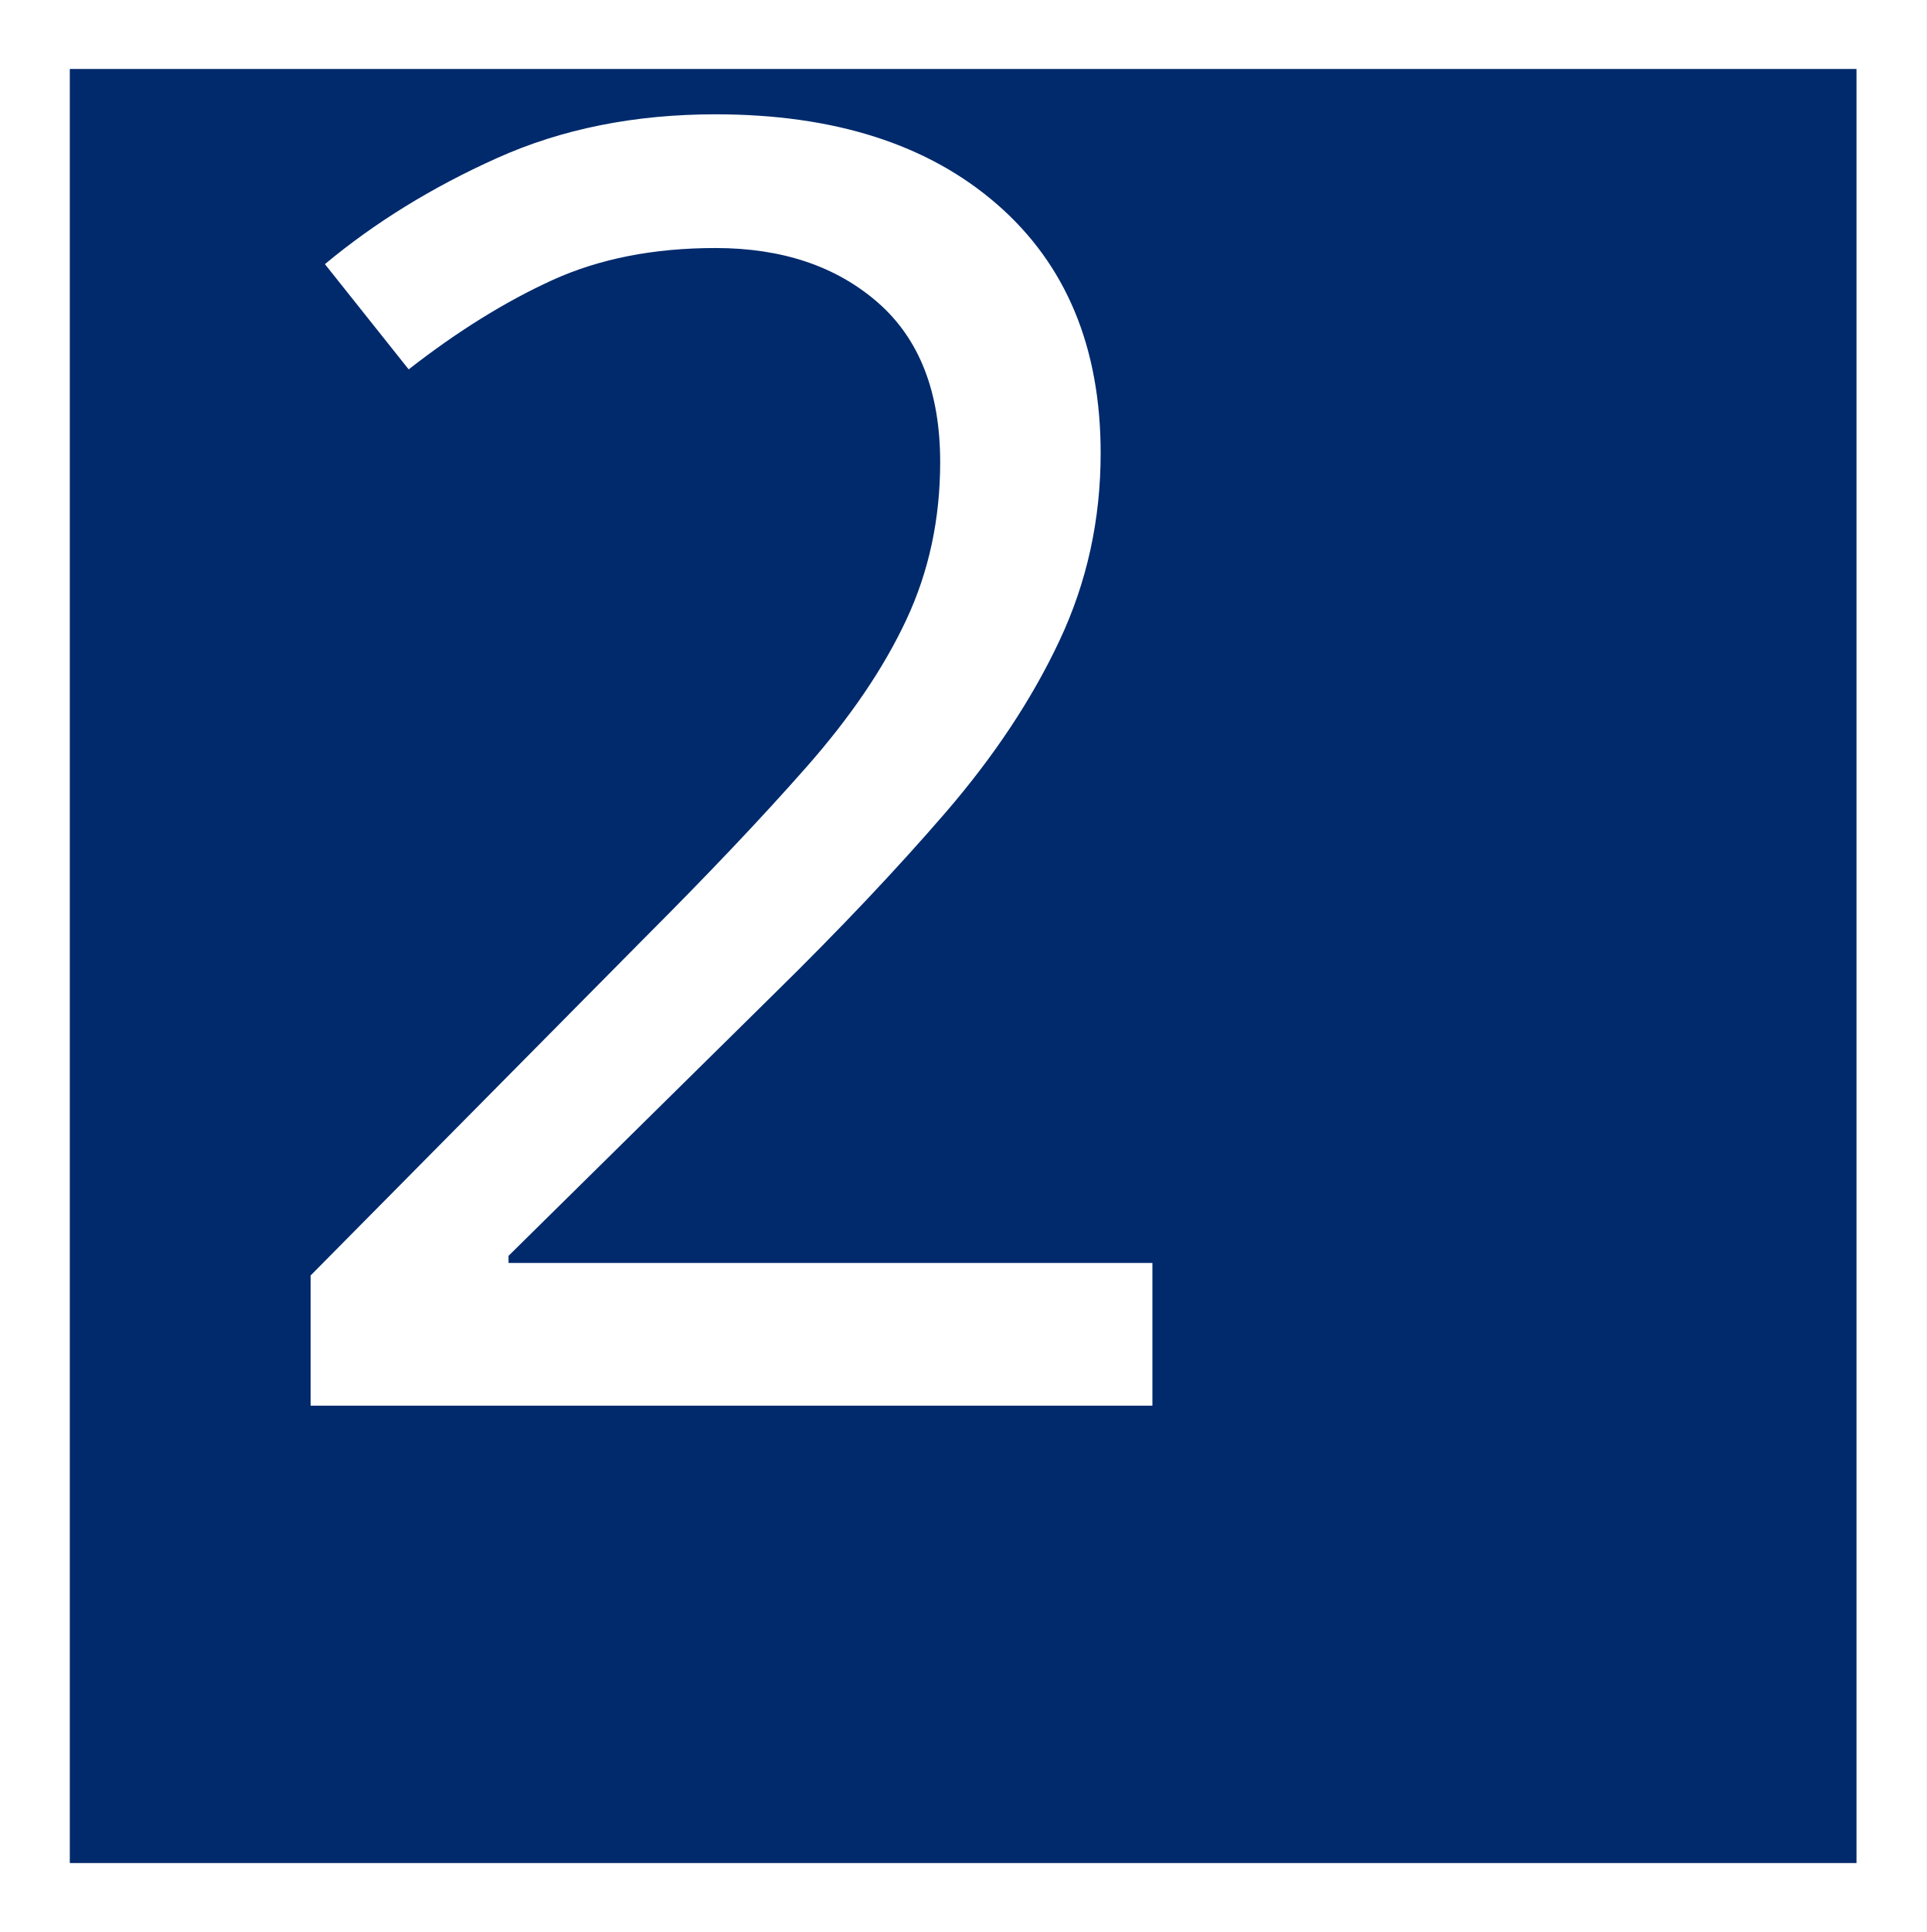
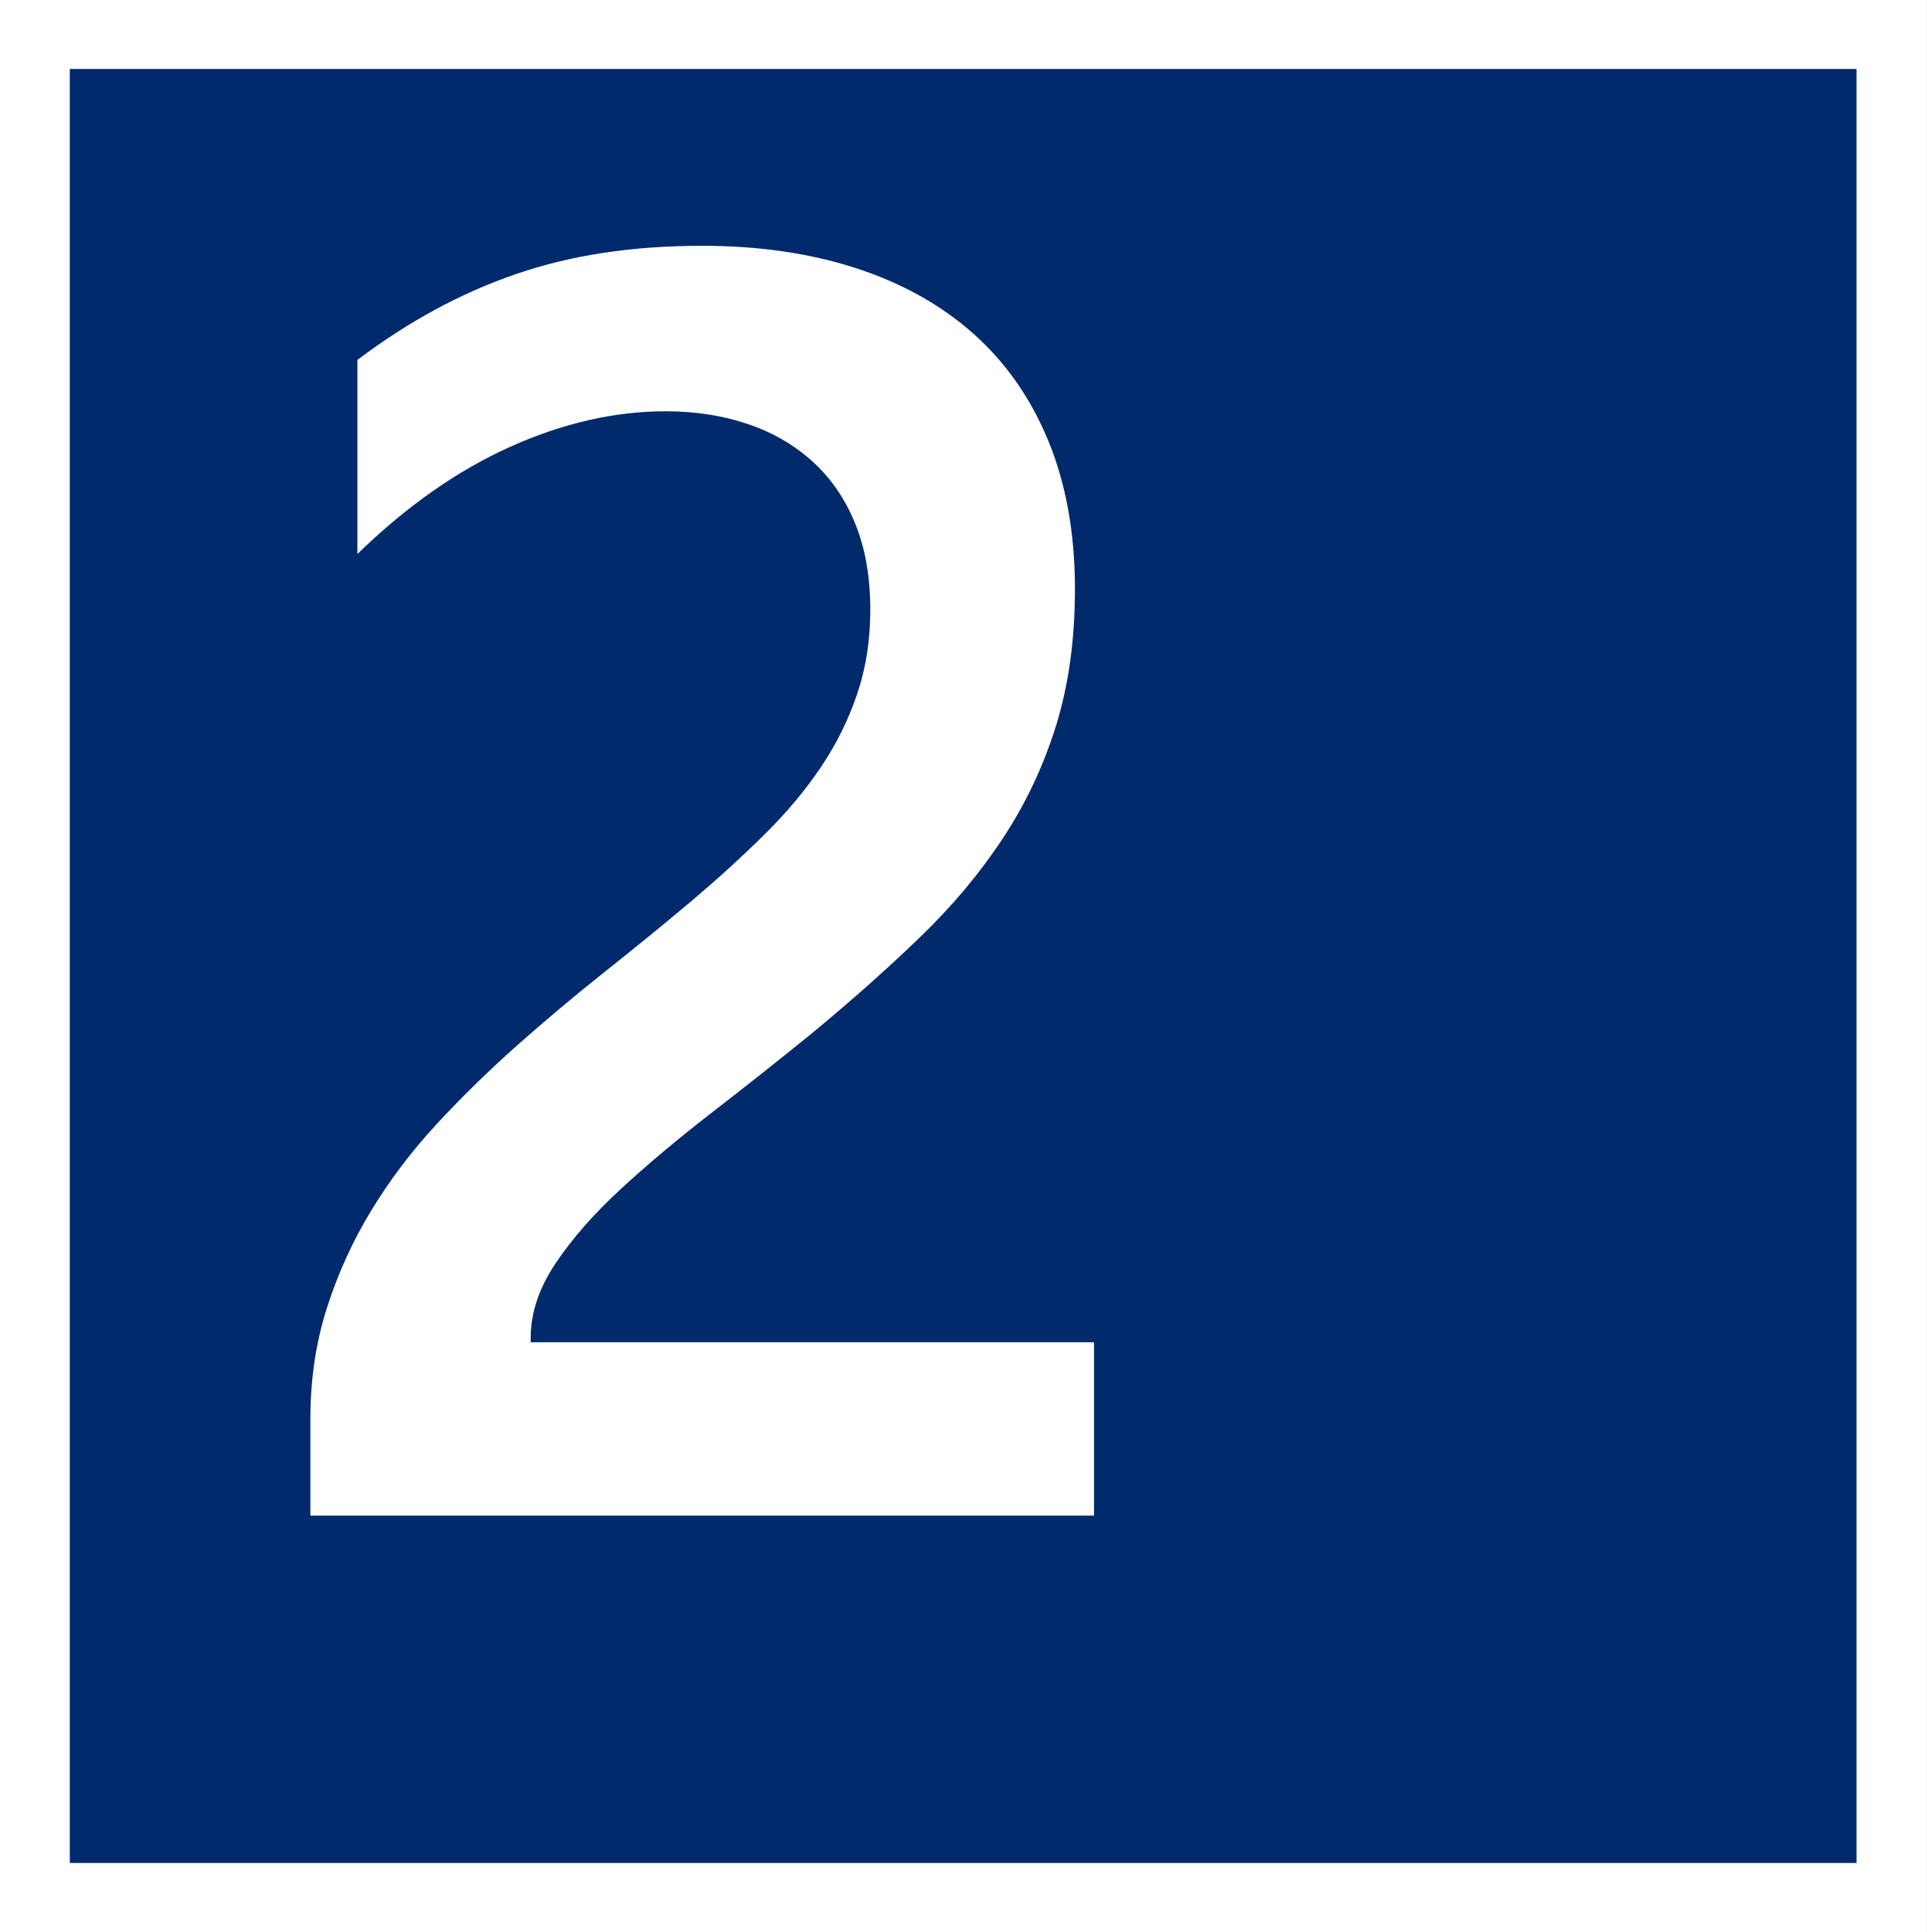
- <svg xmlns="http://www.w3.org/2000/svg" fill="none" fill-rule="evenodd" stroke="black" stroke-width="0.501" stroke-linejoin="bevel" stroke-miterlimit="10" font-family="Times New Roman" font-size="16" style="font-variant-ligatures:none" version="1.1" overflow="visible" width="248.321pt" height="249.007pt" viewBox="3975 -2077.55 248.321 249.007">
+ <svg xmlns="http://www.w3.org/2000/svg" fill="none" fill-rule="evenodd" stroke="black" stroke-width="0.501" stroke-linejoin="bevel" stroke-miterlimit="10" font-family="Times New Roman" font-size="16" style="font-variant-ligatures:none" version="1.1" overflow="visible" width="248.321pt" height="249.007pt" viewBox="3975 -2077.62 248.321 249.007">
  <defs>
	</defs>
  <g id="Layer 1" transform="scale(1 -1)">
-     <g id="Group" font-size="229.887" font-family="Segoe UI Semibold" stroke="none">
-       <path d="M 3975,2077.55 L 3975,1828.54 L 4223.32,1828.54 L 4223.32,2077.55 L 3975,2077.55 Z" fill="#ffffff" stroke-linejoin="miter" marker-start="none" marker-end="none" />
-       <path d="M 3984,1837.43 L 3984,2068.66 L 4214.32,2068.66 L 4214.32,1837.43 L 3984,1837.43 Z" fill="#002a6c" stroke-linejoin="miter" marker-start="none" marker-end="none" />
-       <text xml:space="preserve" transform="translate(4004.01 1896.38) scale(1 -1)" kerning="auto" fill="#ffffff" stroke-width="0.25" stroke-linecap="round" stroke-linejoin="round">
-         <tspan x="0" y="0">2</tspan>
-       </text>
+     <g id="Group" stroke="none">
+       <path d="M 3975,2077.62 L 3975,1828.61 L 4223.32,1828.61 L 4223.32,2077.62 L 3975,2077.62 Z" fill="#ffffff" stroke-linejoin="miter" marker-start="none" marker-end="none" />
+       <path d="M 3984,1837.51 L 3984,2068.73 L 4214.32,2068.73 L 4214.32,1837.51 L 3984,1837.51 Z" fill="#002a6c" stroke-linejoin="miter" marker-start="none" marker-end="none" />
+       <path d="M 4116.03,1882.28 L 4015.01,1882.28 L 4015.01,1894.74 C 4015.01,1899.83 4015.72,1904.6 4017.14,1909.05 C 4018.57,1913.5 4020.47,1917.69 4022.87,1921.62 C 4025.26,1925.55 4028.07,1929.26 4031.29,1932.74 C 4034.51,1936.22 4037.95,1939.58 4041.61,1942.84 C 4045.28,1946.09 4049.02,1949.24 4052.84,1952.27 C 4056.66,1955.3 4060.4,1958.35 4064.06,1961.42 C 4067.51,1964.34 4070.65,1967.2 4073.49,1970.01 C 4076.34,1972.81 4078.77,1975.71 4080.79,1978.7 C 4082.81,1981.69 4084.38,1984.86 4085.5,1988.19 C 4086.63,1991.52 4087.19,1995.13 4087.19,1999.02 C 4087.19,2003.29 4086.53,2007.01 4085.22,2010.19 C 4083.92,2013.37 4082.08,2016.03 4079.72,2018.16 C 4077.36,2020.29 4074.58,2021.9 4071.36,2022.98 C 4068.14,2024.07 4064.63,2024.61 4060.81,2024.61 C 4054.22,2024.61 4047.53,2023.08 4040.72,2020.01 C 4033.91,2016.94 4027.36,2012.34 4021.07,2006.21 L 4021.07,2031.23 C 4024.36,2033.71 4027.69,2035.86 4031.06,2037.69 C 4034.43,2039.52 4037.91,2041.06 4041.5,2042.29 C 4045.09,2043.53 4048.87,2044.44 4052.84,2045.04 C 4056.81,2045.64 4061.03,2045.94 4065.52,2045.94 C 4072.78,2045.94 4079.37,2044.99 4085.28,2043.08 C 4091.19,2041.17 4096.24,2038.36 4100.43,2034.66 C 4104.62,2030.95 4107.86,2026.33 4110.14,2020.8 C 4112.42,2015.26 4113.57,2008.9 4113.57,2001.71 C 4113.57,1995.2 4112.76,1989.35 4111.15,1984.15 C 4109.54,1978.95 4107.26,1974.1 4104.3,1969.61 C 4101.35,1965.12 4097.78,1960.85 4093.59,1956.82 C 4089.4,1952.77 4084.72,1948.62 4079.55,1944.35 C 4075.21,1940.83 4070.89,1937.41 4066.59,1934.09 C 4062.29,1930.75 4058.41,1927.5 4054.97,1924.32 C 4051.53,1921.14 4048.74,1917.96 4046.61,1914.78 C 4044.48,1911.6 4043.41,1908.4 4043.41,1905.18 L 4043.41,1904.62 L 4116.03,1904.62 L 4116.03,1882.28 Z" fill-rule="nonzero" stroke-linejoin="round" stroke-linecap="round" stroke-width="0.25" fill="#ffffff" marker-start="none" marker-end="none" />
    </g>
  </g>
</svg>
